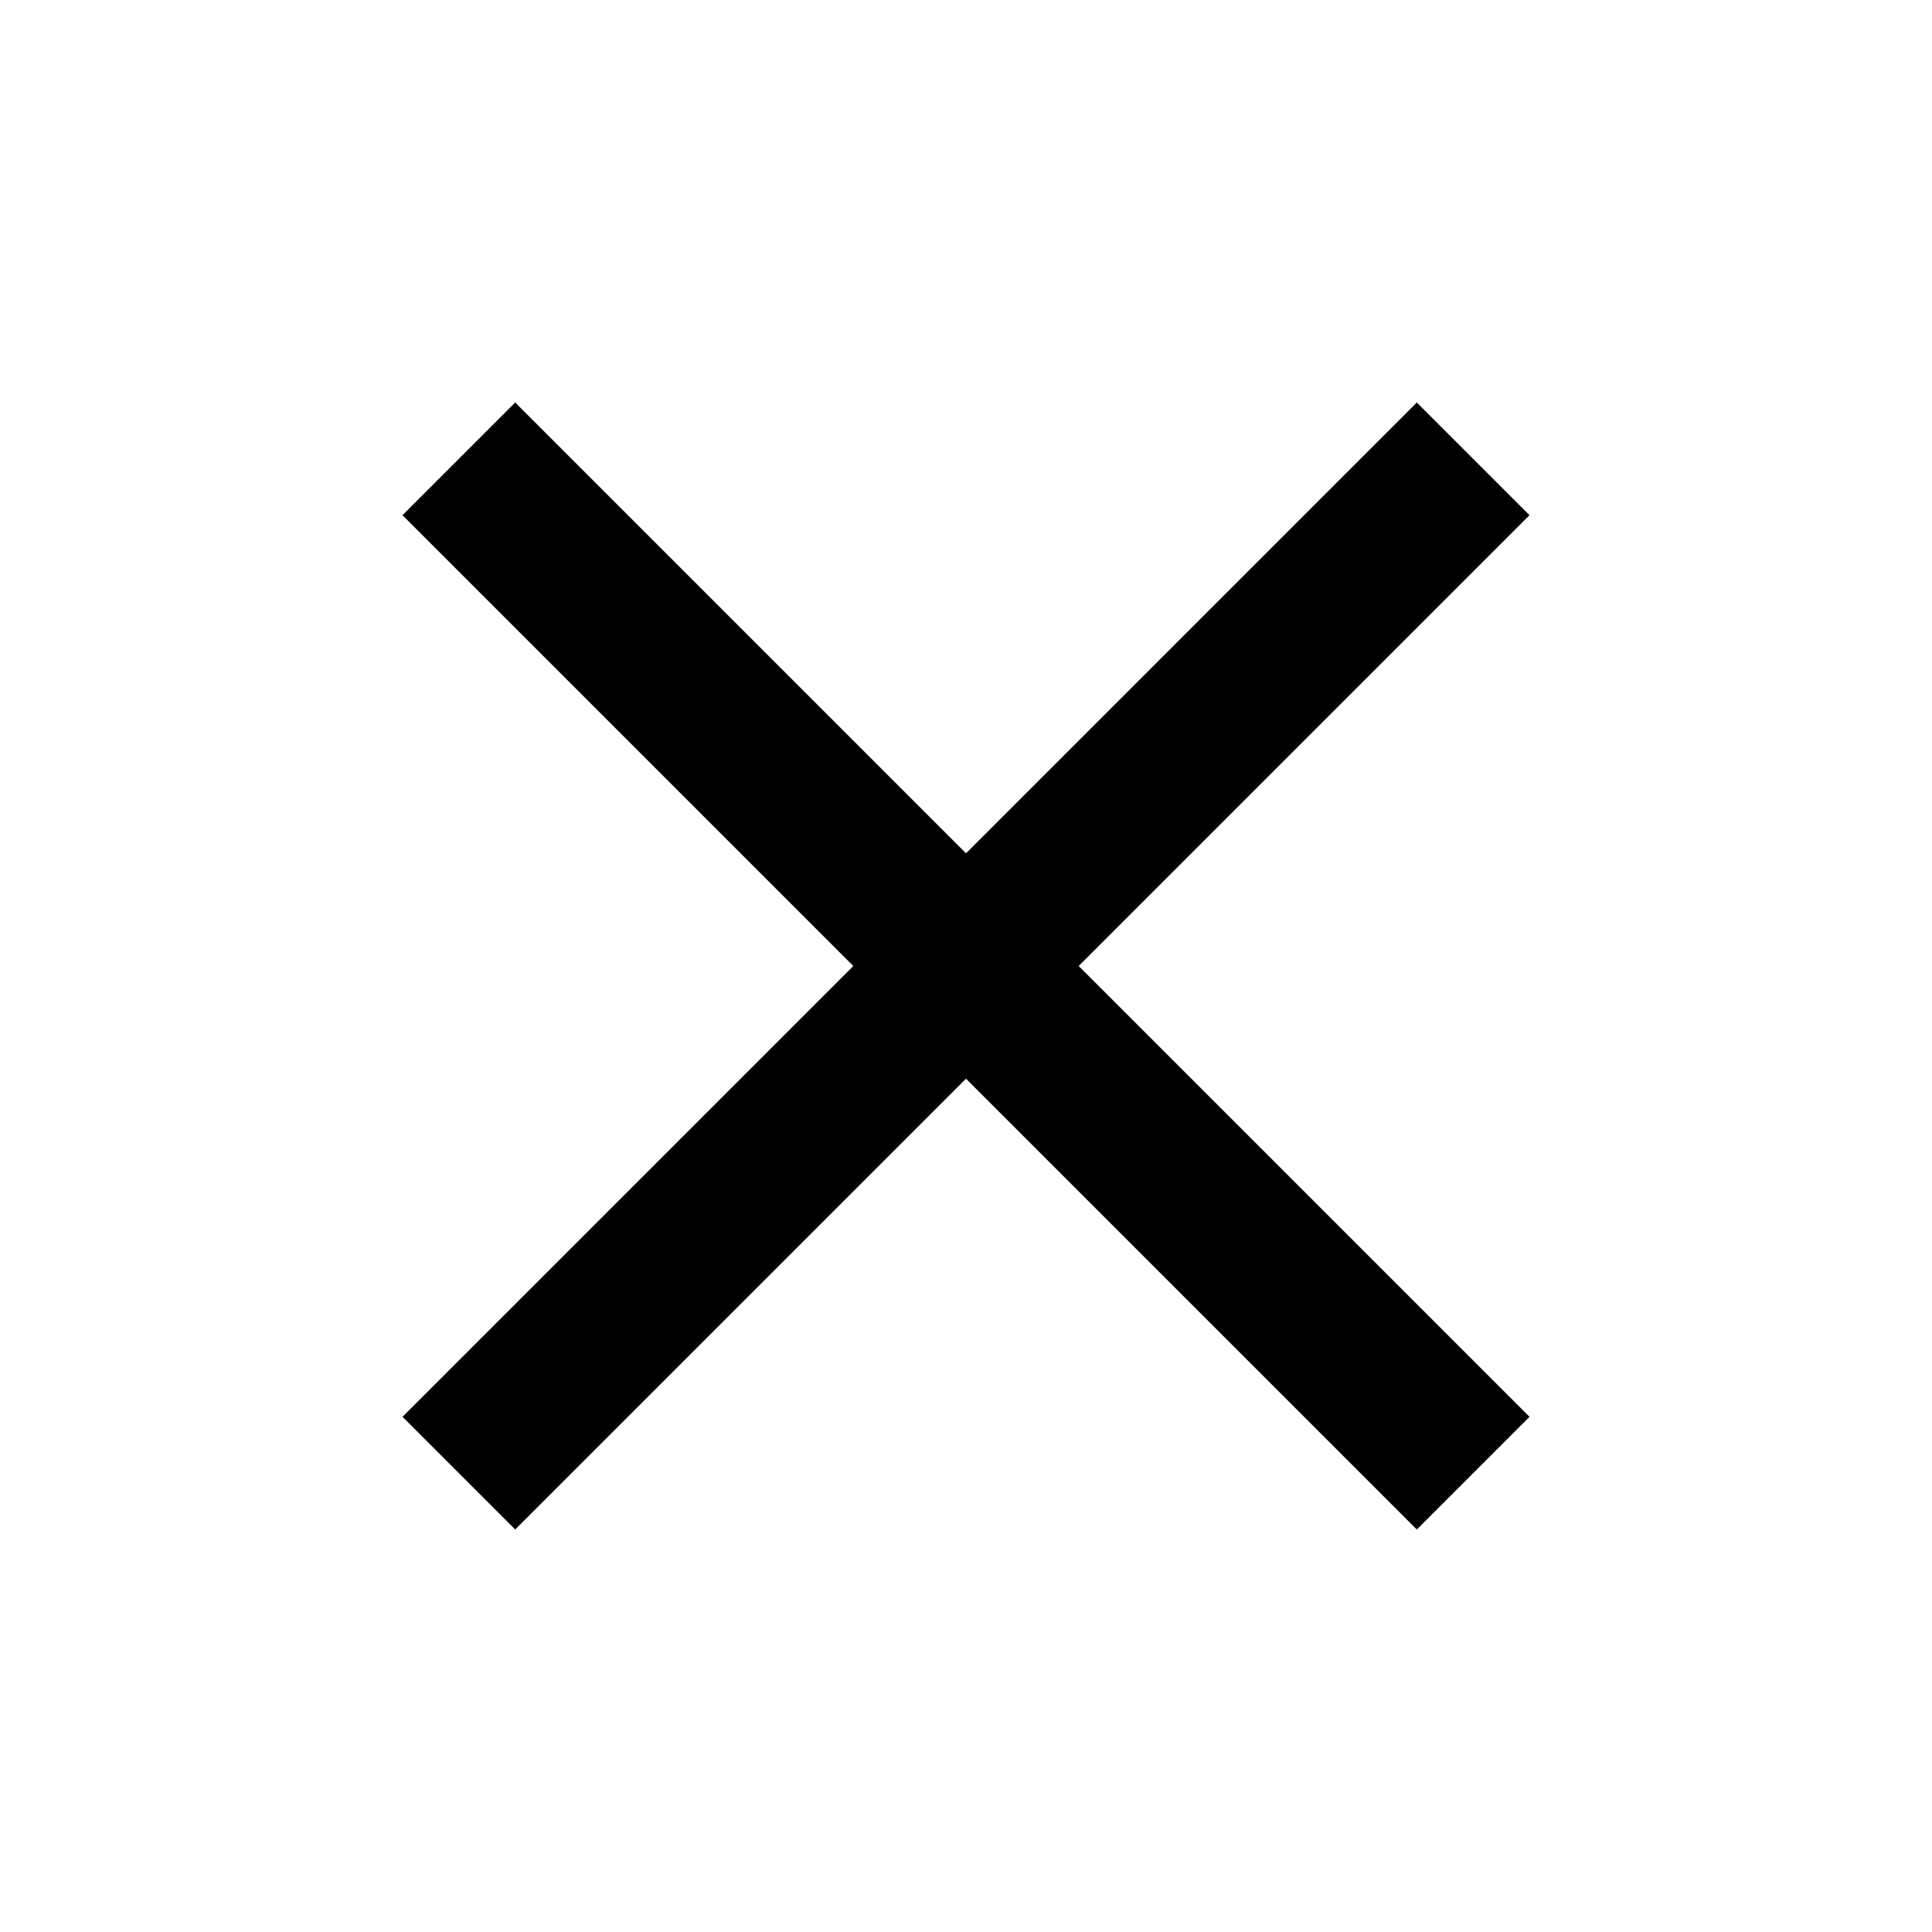
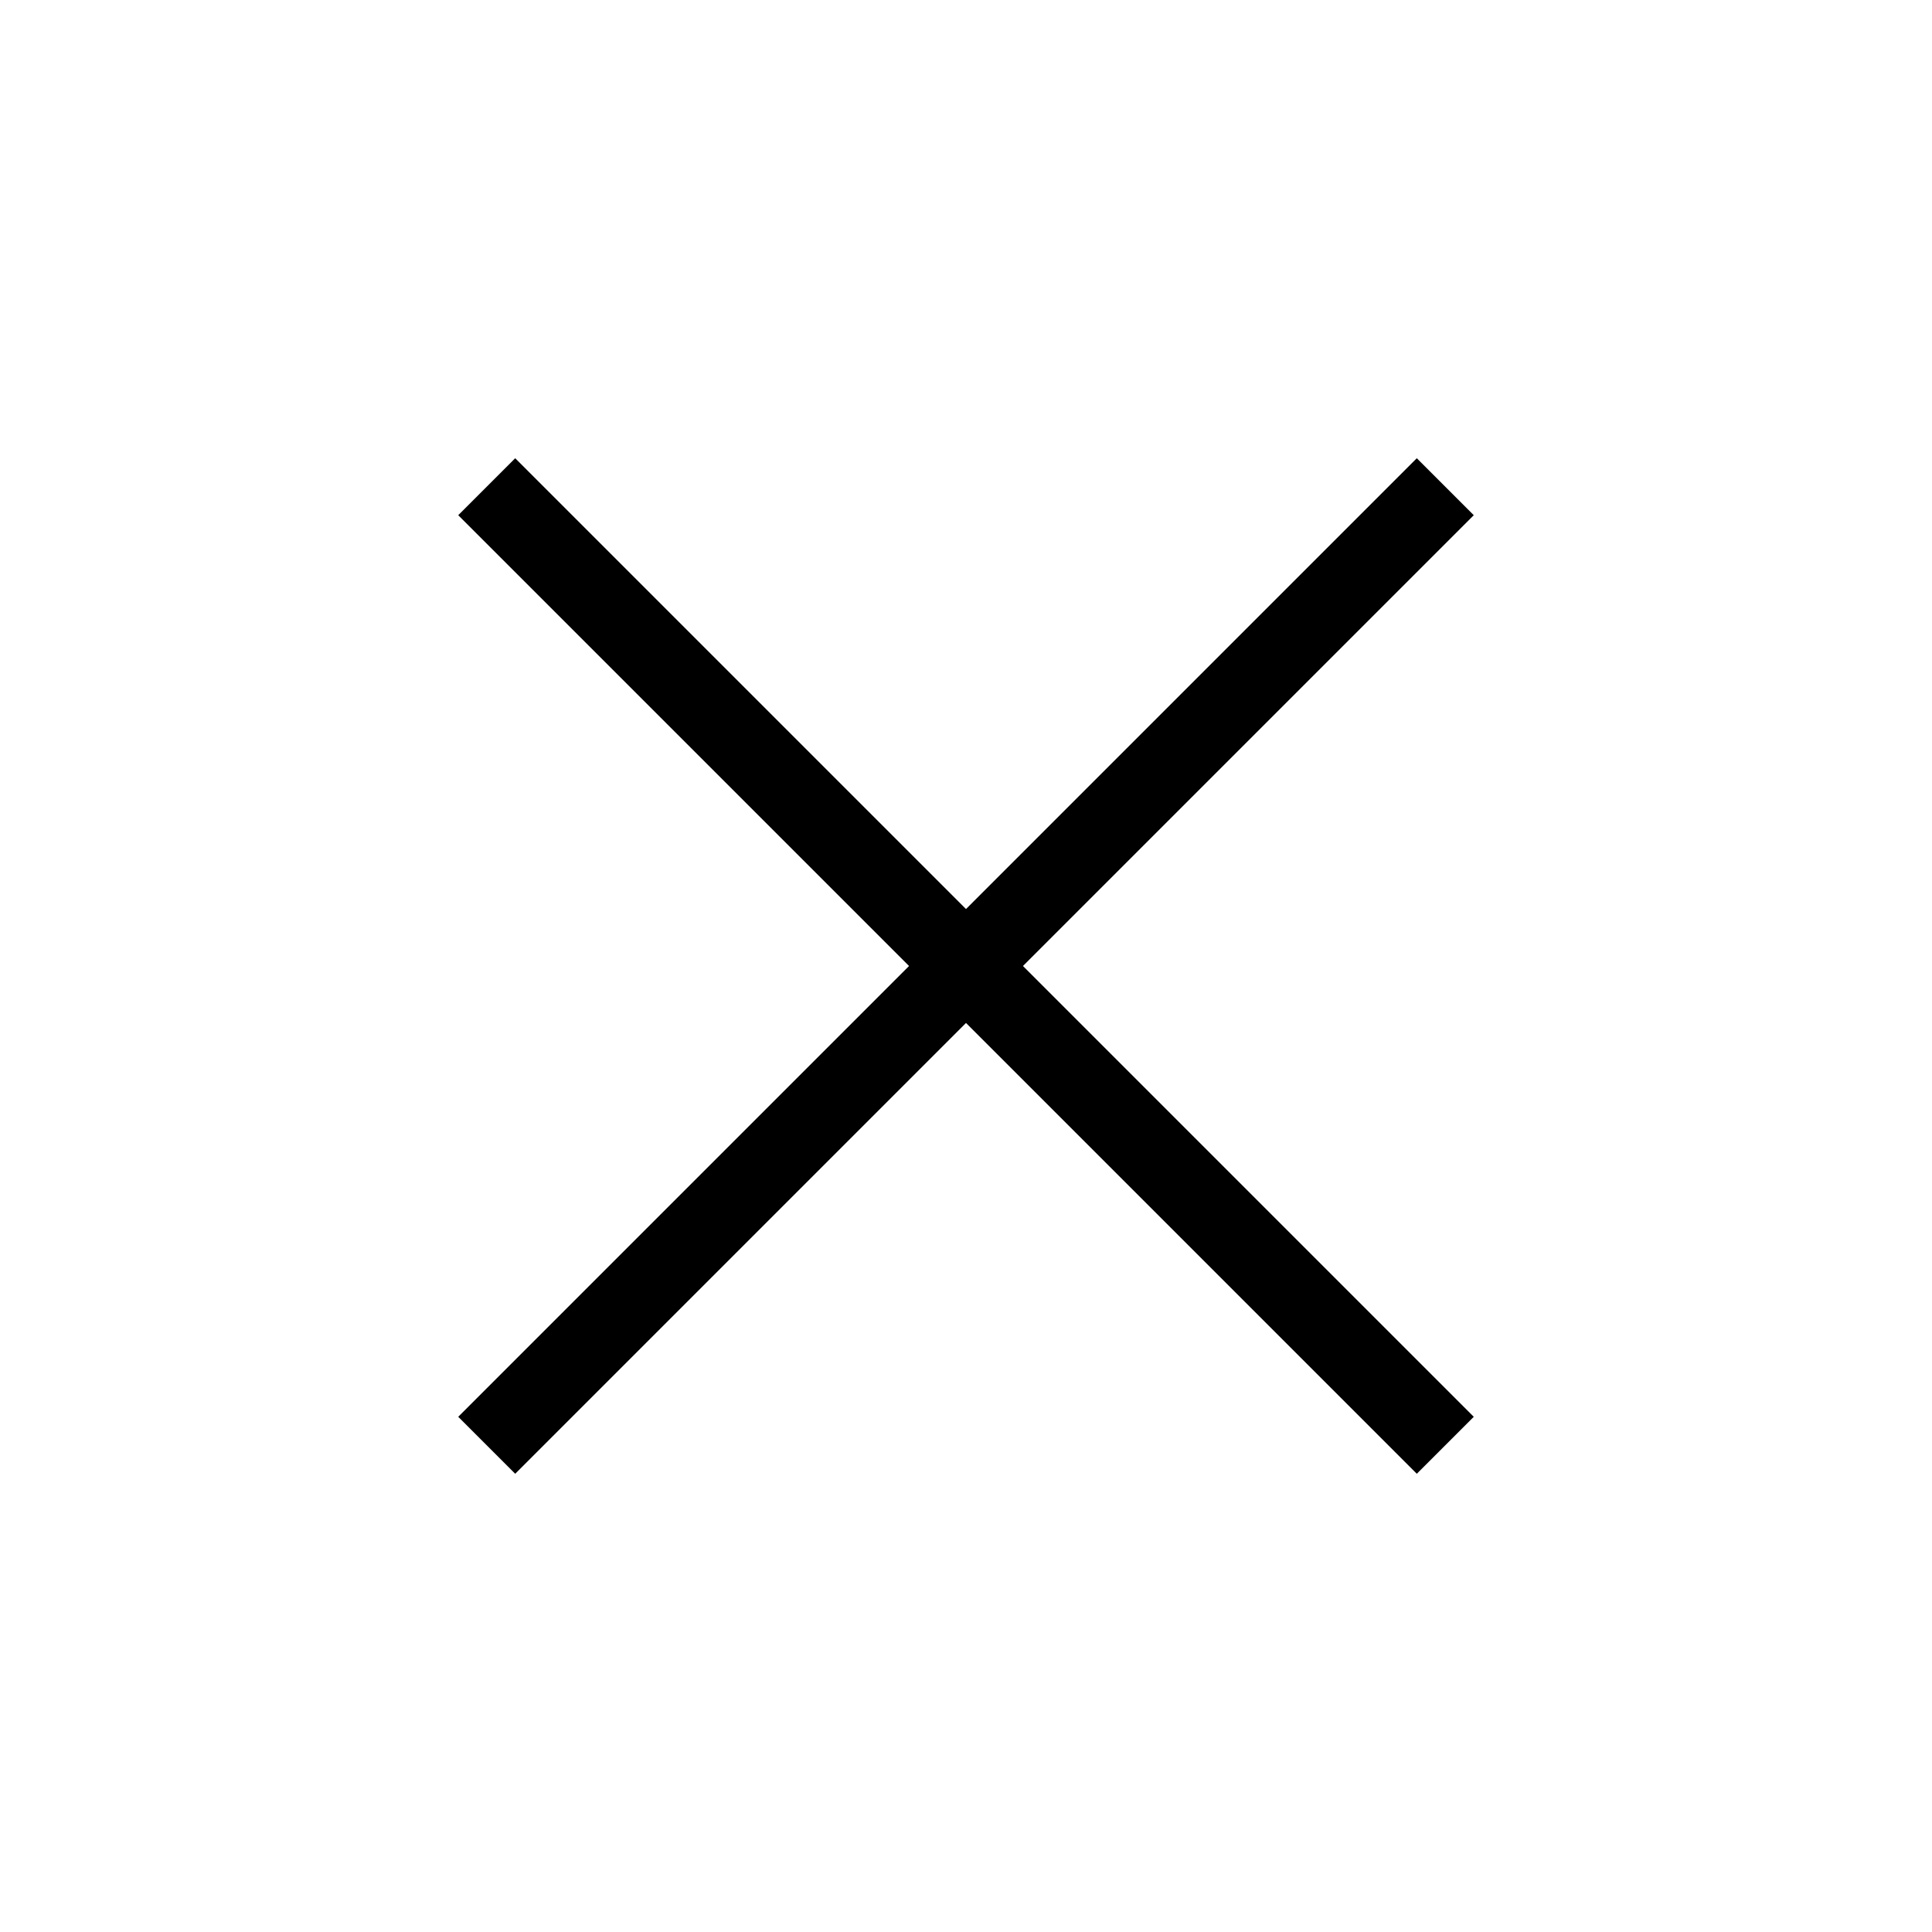
- <svg xmlns="http://www.w3.org/2000/svg" height="24px" viewBox="0 -960 960 960" width="24px" fill="#000">
-   <path d="m256-200-56-56 224-224-224-224 56-56 224 224 224-224 56 56-224 224 224 224-56 56-224-224-224 224Z" />
+ <svg xmlns="http://www.w3.org/2000/svg" height="24px" viewBox="0 -960 960 960" width="24px" fill="#000000">
+   <path d="M256-227.69 227.69-256l224-224-224-224L256-732.31l224 224 224-224L732.31-704l-224 224 224 224L704-227.69l-224-224-224 224Z" />
</svg>
